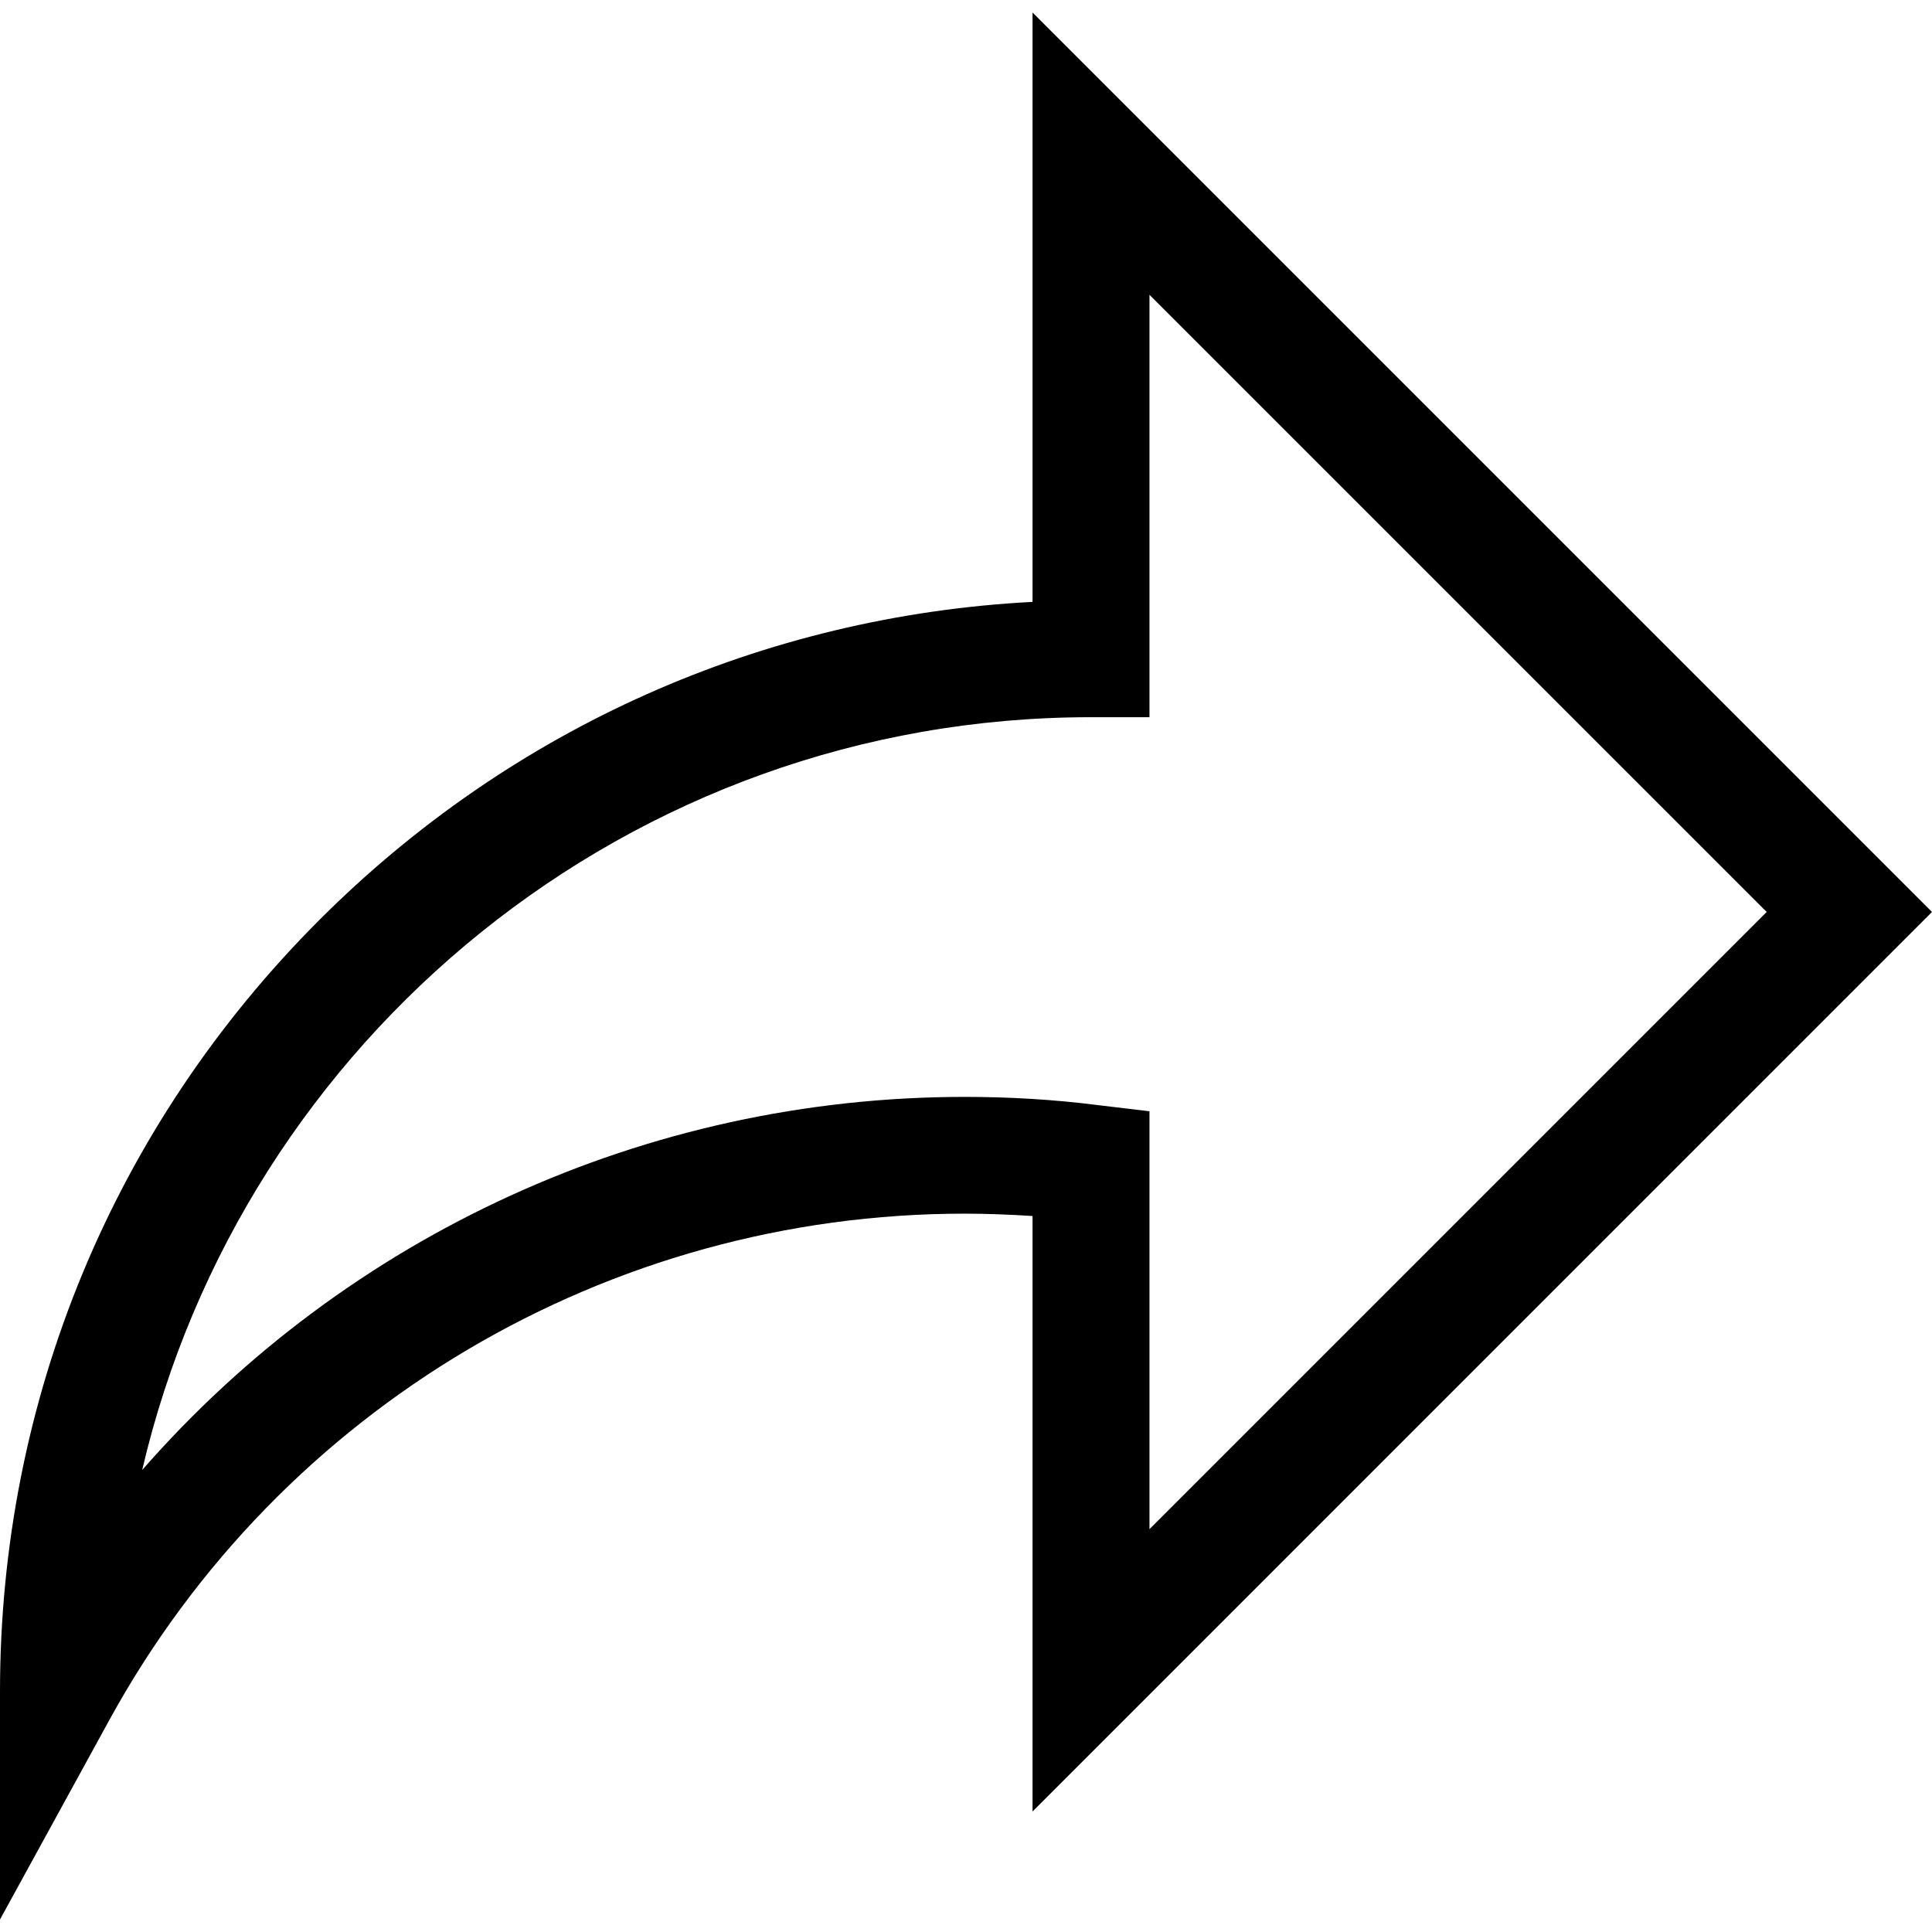
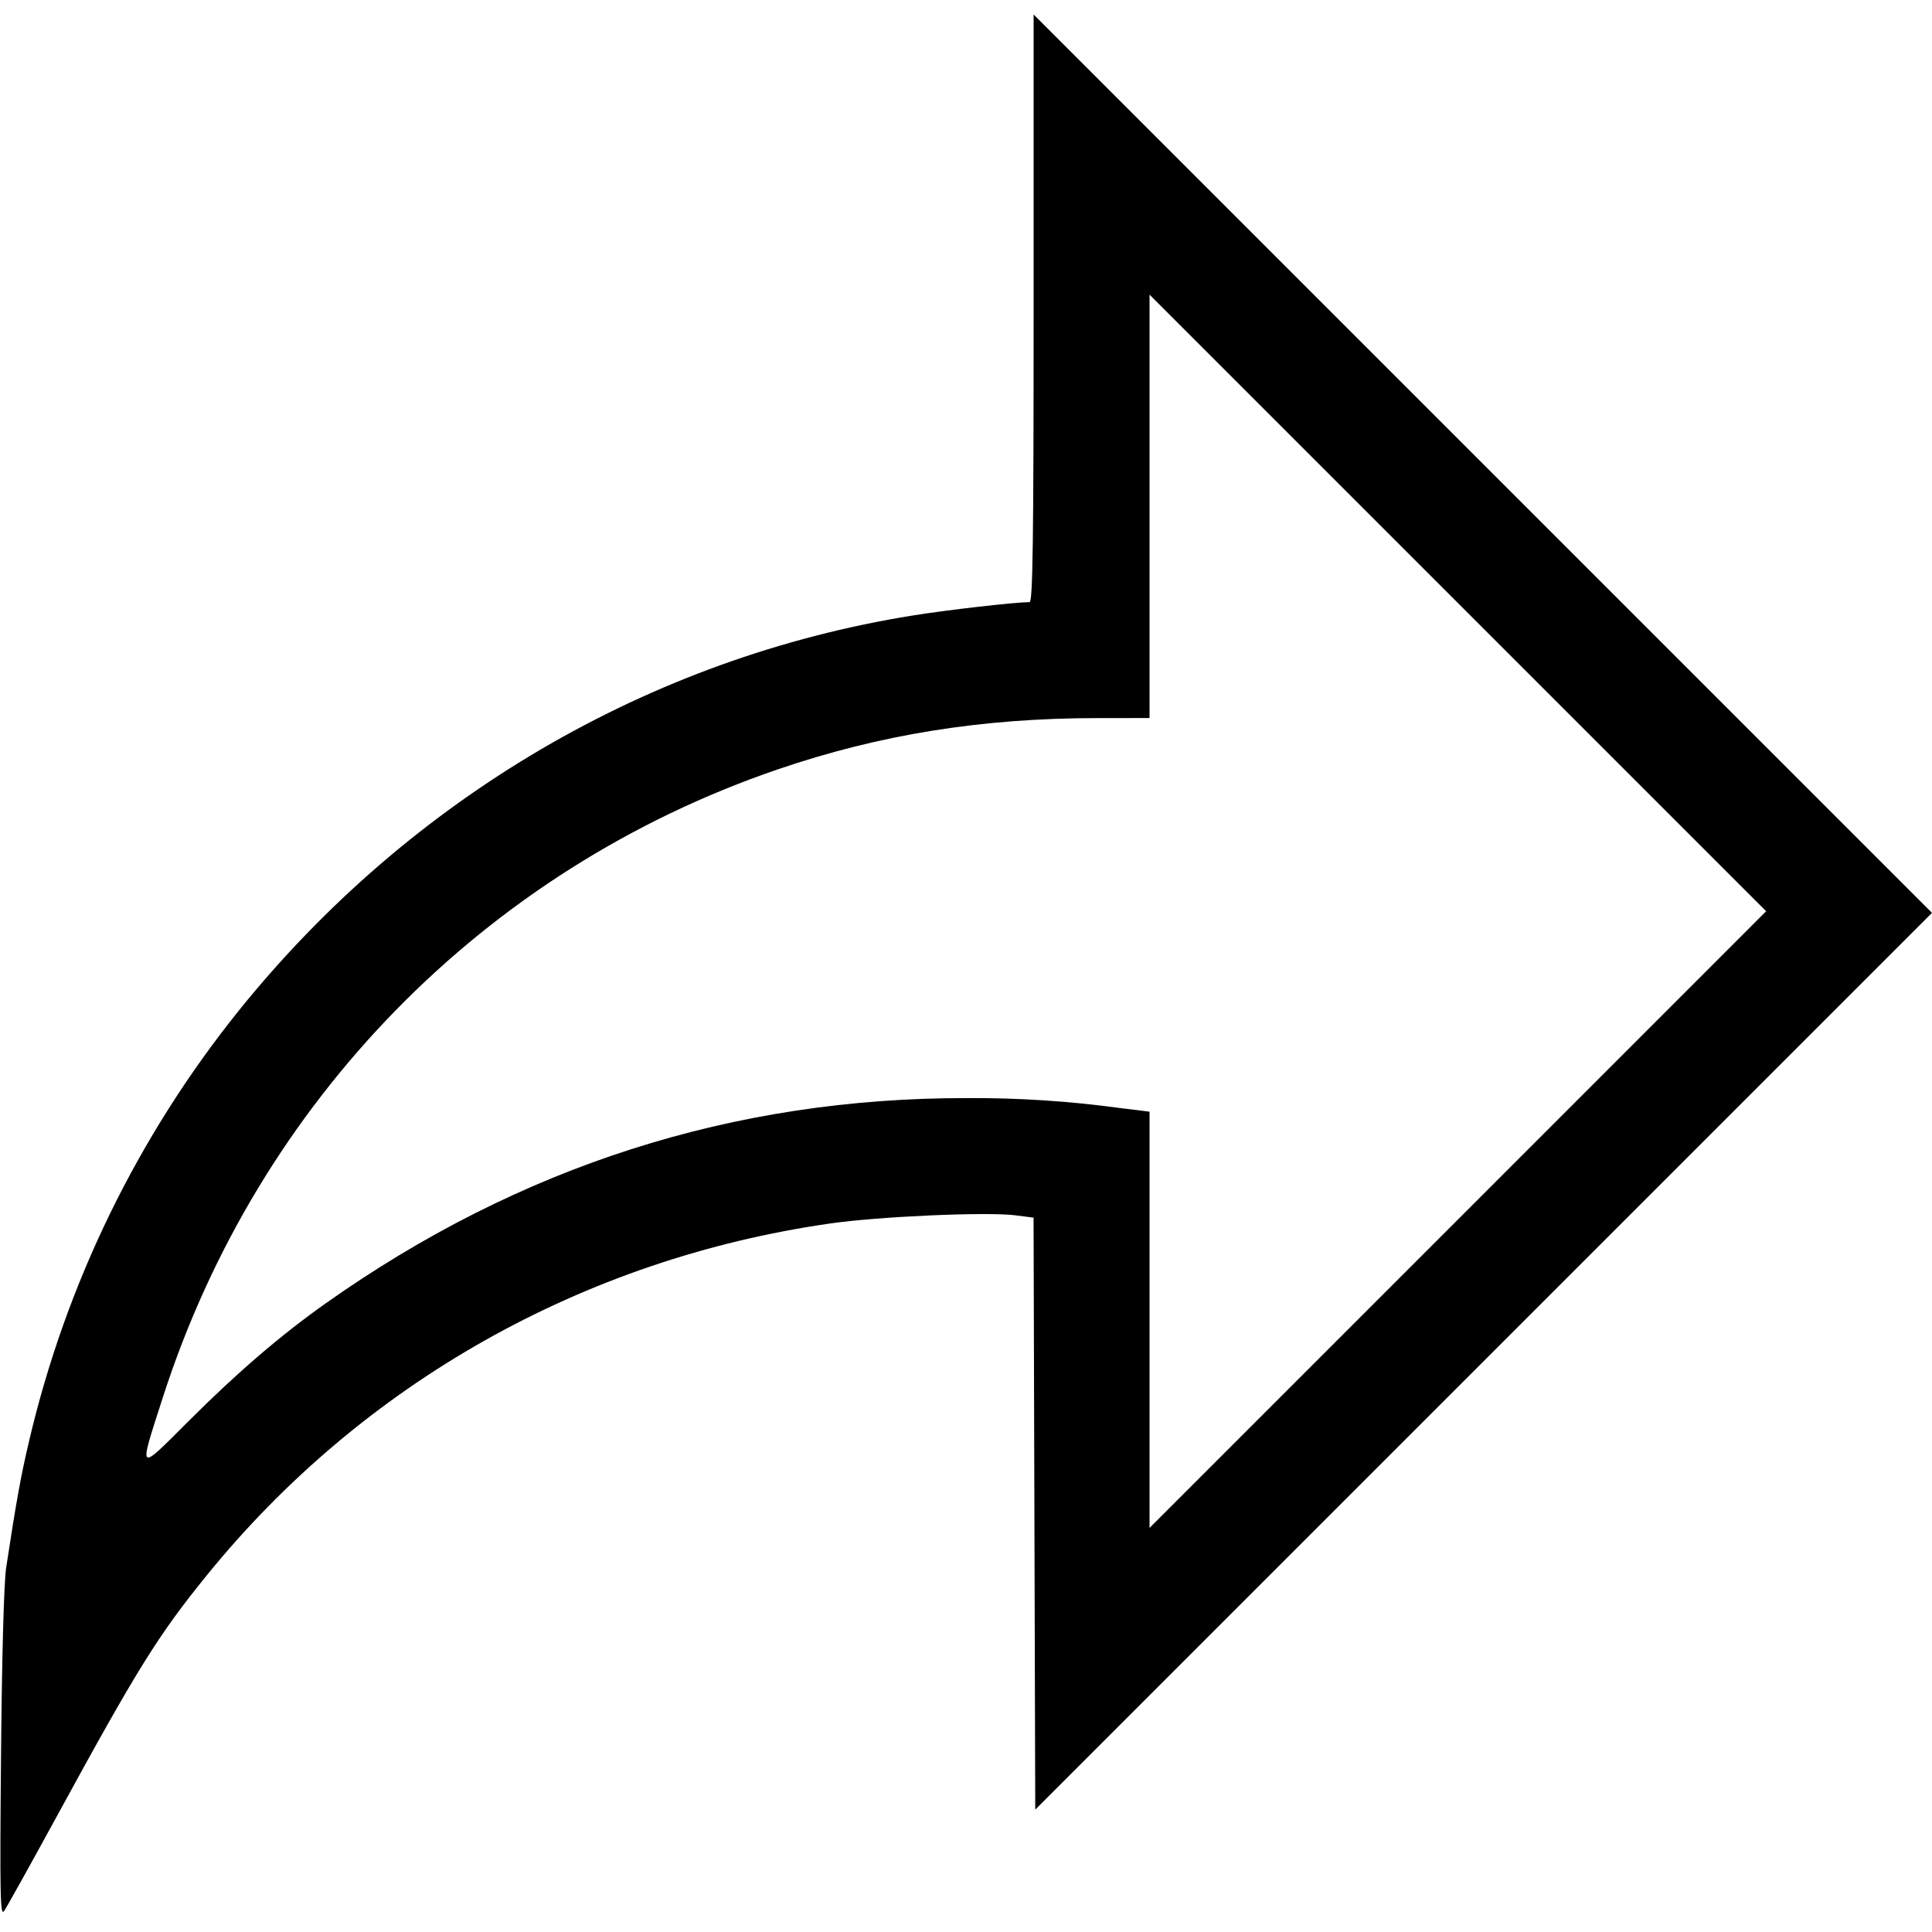
- <svg xmlns="http://www.w3.org/2000/svg" width="32px" height="32px" viewBox="0 0 32 32" version="1.1">
-   <g id="surface1">
-     <path style=" stroke:none;fill-rule:nonzero;fill:rgb(0%,0%,0%);fill-opacity:1;" d="M 32 15.105 L 17.102 0.207 L 17.102 9.969 C 12.641 10.203 8.477 12.051 5.293 15.234 C 1.879 18.648 0 23.188 0 28.016 L 0 31.793 L 1.816 28.48 C 4.652 23.312 10.078 20.102 15.977 20.102 C 16.352 20.102 16.727 20.117 17.102 20.141 L 17.102 30.004 Z M 15.977 18.168 C 10.695 18.168 5.75 20.465 2.355 24.348 C 4.02 17.211 10.434 11.879 18.07 11.879 L 19.039 11.879 L 19.039 4.883 L 29.262 15.105 L 19.039 25.328 L 19.039 18.406 L 18.191 18.305 C 17.461 18.211 16.715 18.168 15.977 18.168 Z M 15.977 18.168 " />
-   </g>
+ <svg xmlns="http://www.w3.org/2000/svg" width="32" height="32">
+   <path d="M17.12 5.107c0 3.857-.014 4.866-.067 4.866-.236.001-1.35.127-1.932.221-4.359.698-8.327 3.022-11.161 6.539a17.904 17.904 0 0 0-3.478 7.134c-.138.586-.211.99-.381 2.106-.036.24-.07 1.483-.084 3.094-.021 2.32-.014 2.678.05 2.586.042-.058.442-.778.891-1.6 1.324-2.426 1.662-2.968 2.464-3.957 2.576-3.177 6.238-5.245 10.326-5.831.812-.117 2.589-.195 3.065-.136l.306.039.014 4.903.014 4.902 7.426-7.426L32 15.12l-7.44-7.44L17.12.24v4.867M24.147 20.2l-5.107 5.107v-6.894l-.493-.061a17.91 17.91 0 0 0-2.538-.164c-3.866-.005-7.401 1.127-10.615 3.4-.745.527-1.466 1.146-2.267 1.947-.857.856-.837.875-.43-.389 1.582-4.911 5.331-8.742 10.18-10.401 1.694-.579 3.378-.85 5.296-.851l.867-.001V4.88l5.107 5.107 5.106 5.106-5.106 5.107" fill-rule="evenodd" />
</svg>
